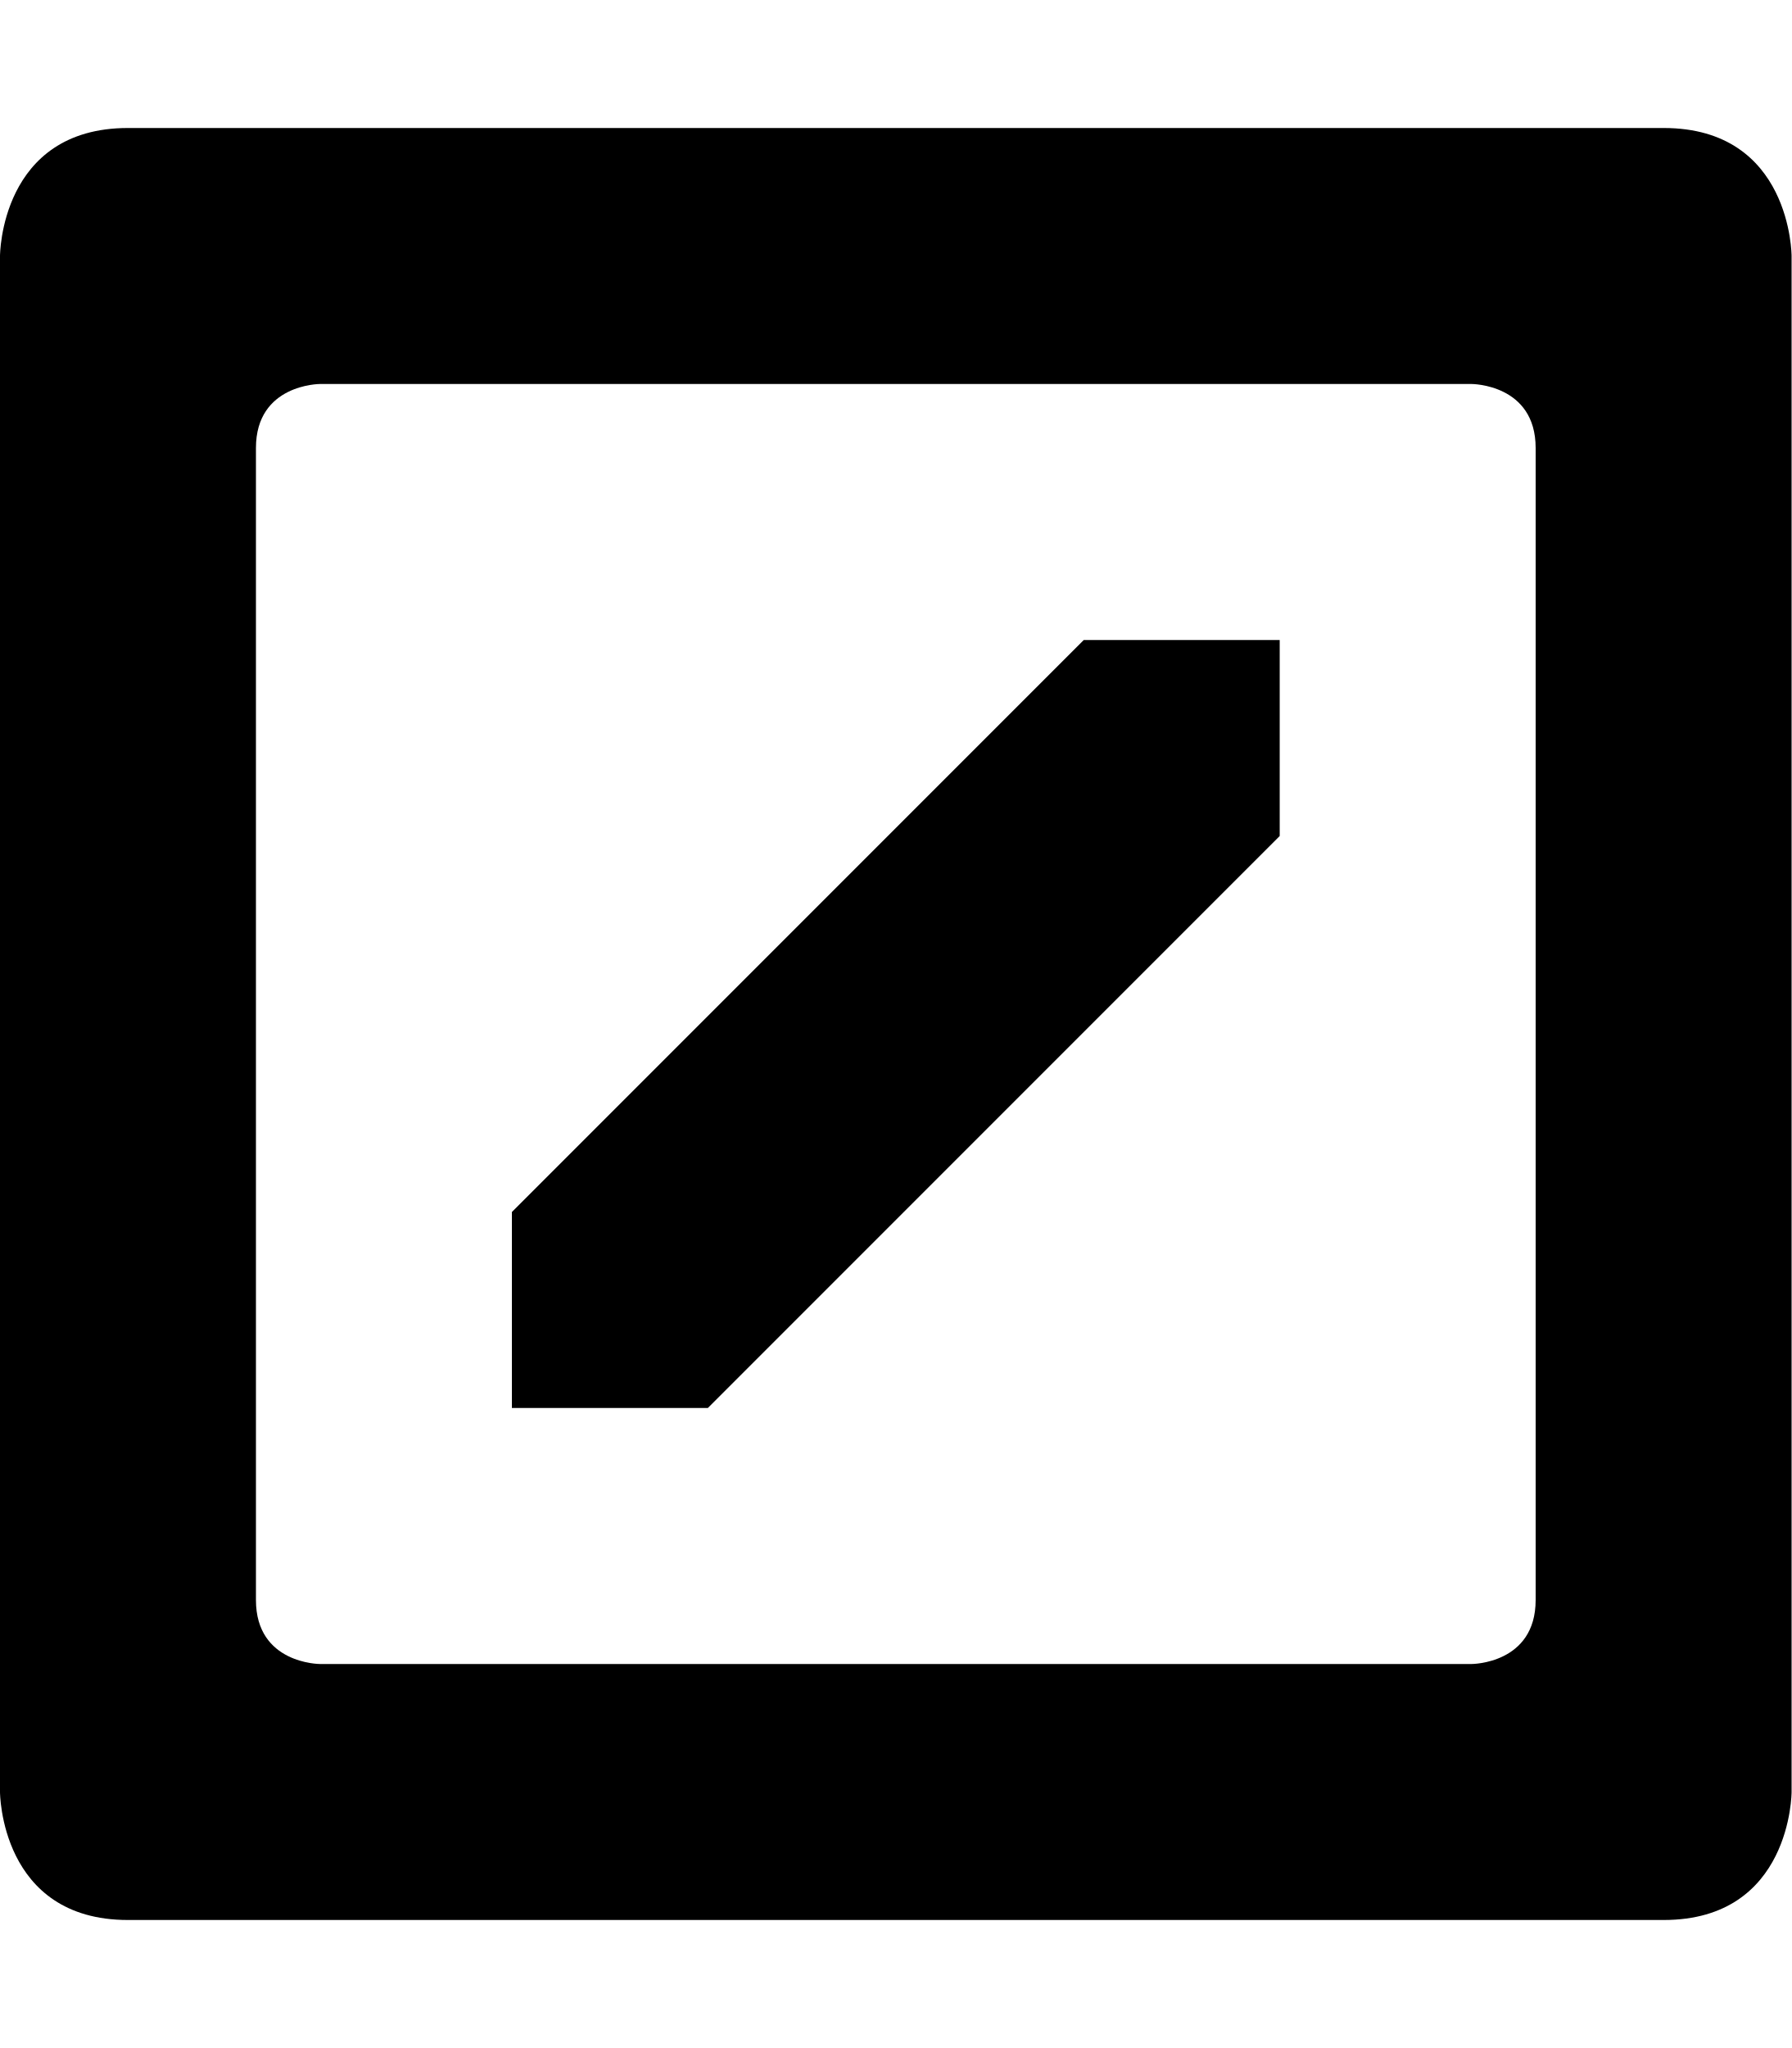
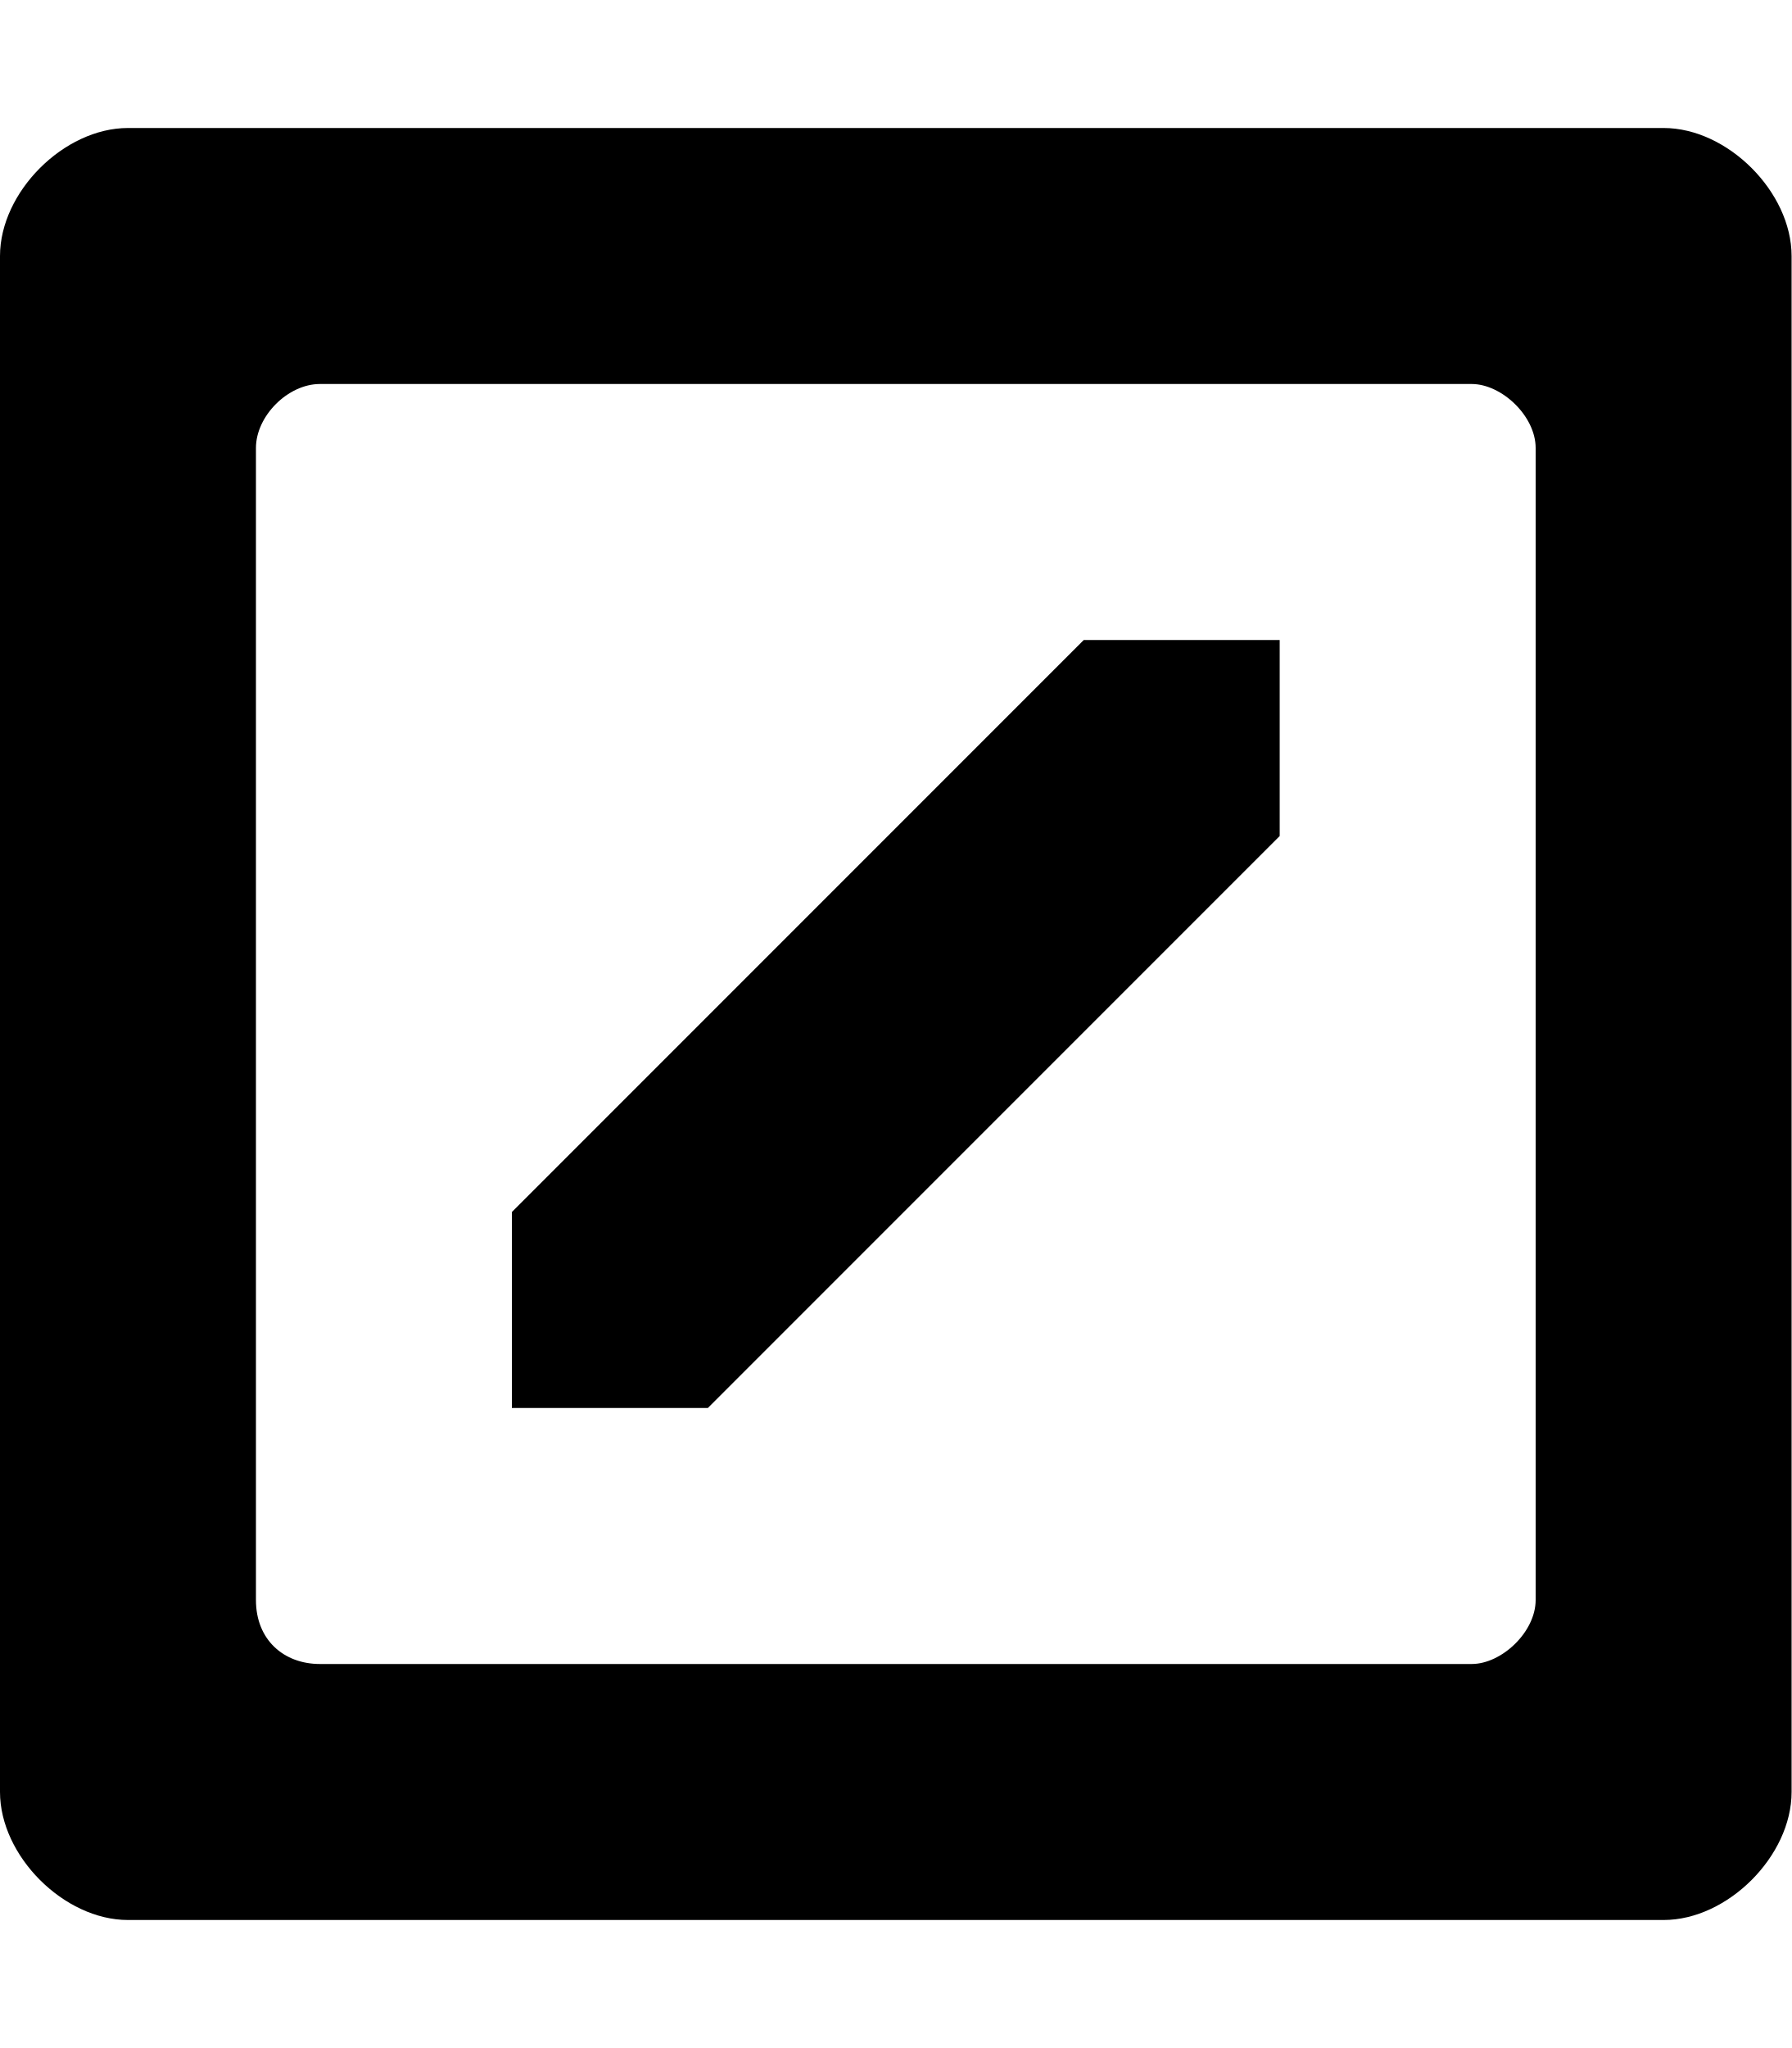
<svg xmlns="http://www.w3.org/2000/svg" height="1024" width="896">
-   <path d="M832 64H64C0 64 0 128 0 128v768c0 0 0 64 64 64 0 0 704 0 768 0s64-64 64-64V128C896 128 896 64 832 64zM768 800c0 32-32 32-32 32H160c0 0-32 0-32-32V224c0-32 32-32 32-32h576c0 0 32 0 32 32C768 224 768 773.25 768 800zM256 606v98h98l286-286v-98h-98L256 606z" />
+   <path d="M832 64h-768c-32 0-64 32-64 64v768c0 32 32 64 64 64h768c32 0 64-32 64-64v-768c0-32-32-64-64-64z m-64 736c0 16-17 32-32 32h-576c-18 0-32-12-32-32v-576c0-16 16-32 32-32h576c15 0 32 16 32 32v576z m-512-194v98h98l286-286v-98h-98l-286 286z" />
</svg>
